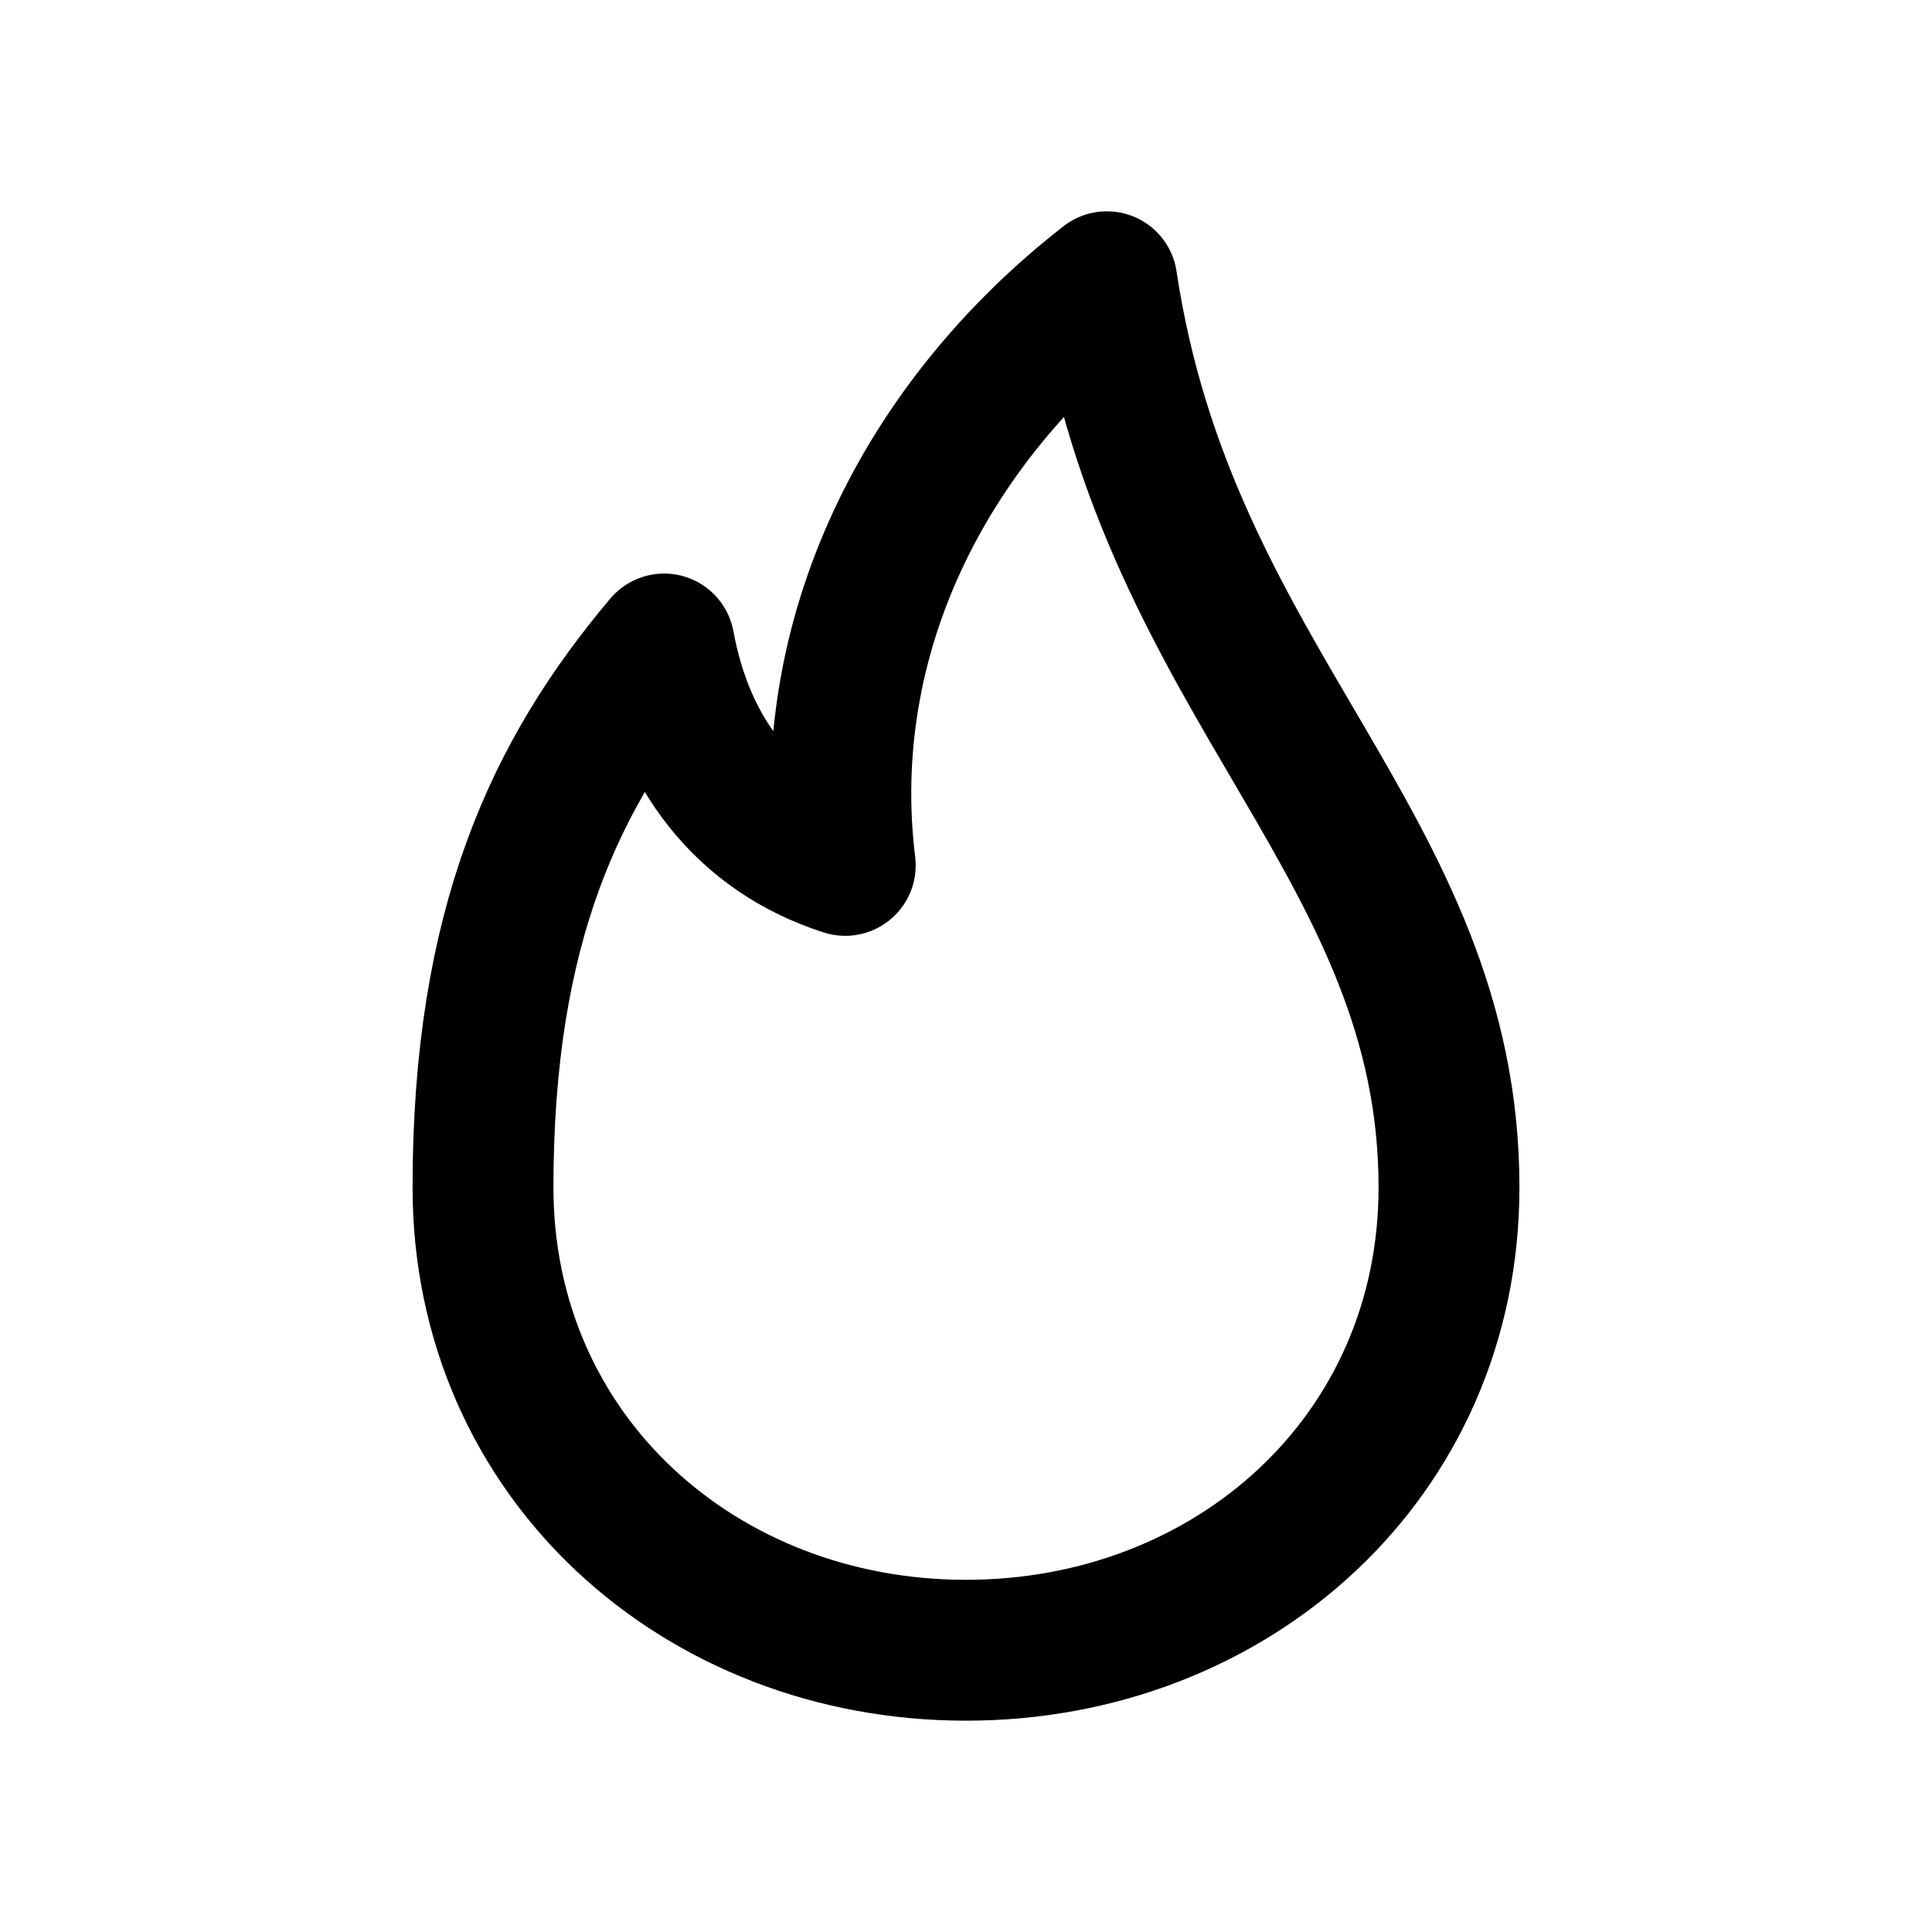
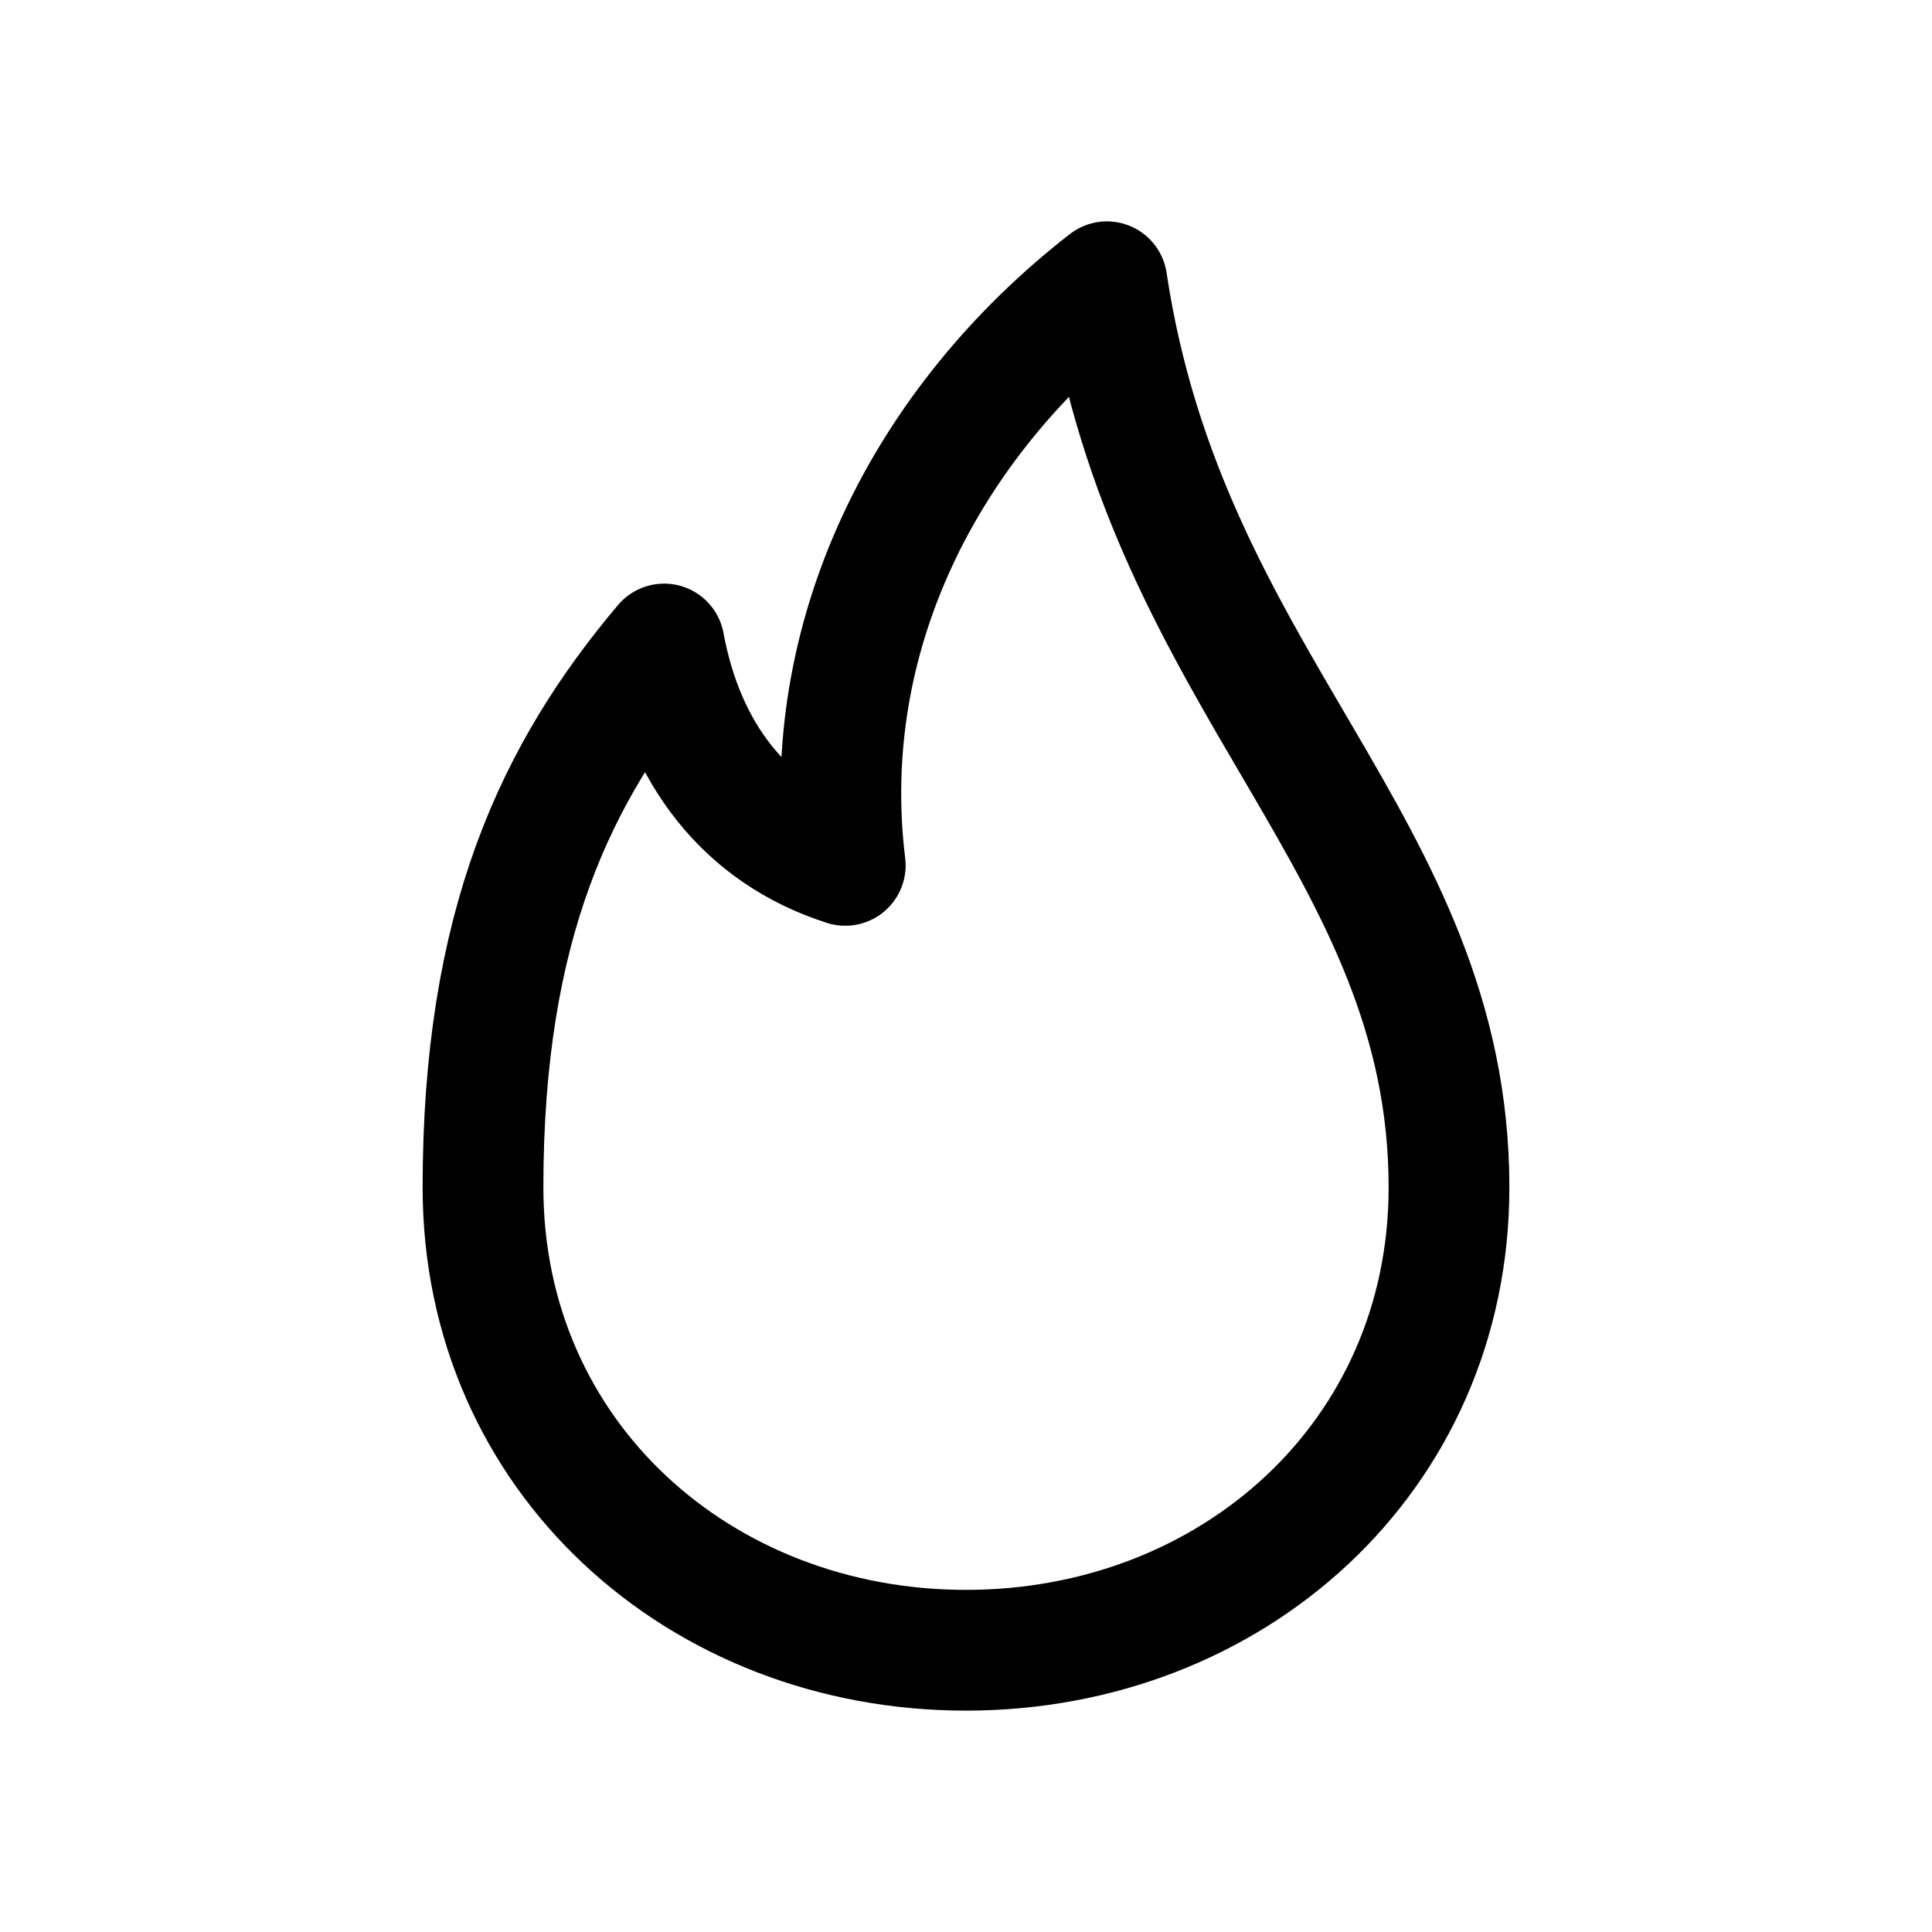
- <svg xmlns="http://www.w3.org/2000/svg" width="24" height="24" viewBox="0 0 24 24" fill="none" stroke="currentColor" stroke-width="1.75" stroke-linecap="round" stroke-linejoin="round">
+ <svg xmlns="http://www.w3.org/2000/svg" width="24" height="24" viewBox="0 0 24 24" fill="none" stroke="currentColor" stroke-width="1.5" stroke-linecap="round" stroke-linejoin="round">
  <path d="M12 20.5c3.3 0 6-2.4 6-5.75 0-4.25-3.5-6.25-4.25-11.25-2.25 1.75-3.6 4.4-3.25 7.25-1.25-.4-2-1.4-2.25-2.75C6.9 9.6 6 11.5 6 14.75c0 3.35 2.7 5.75 6 5.75z" />
</svg>
